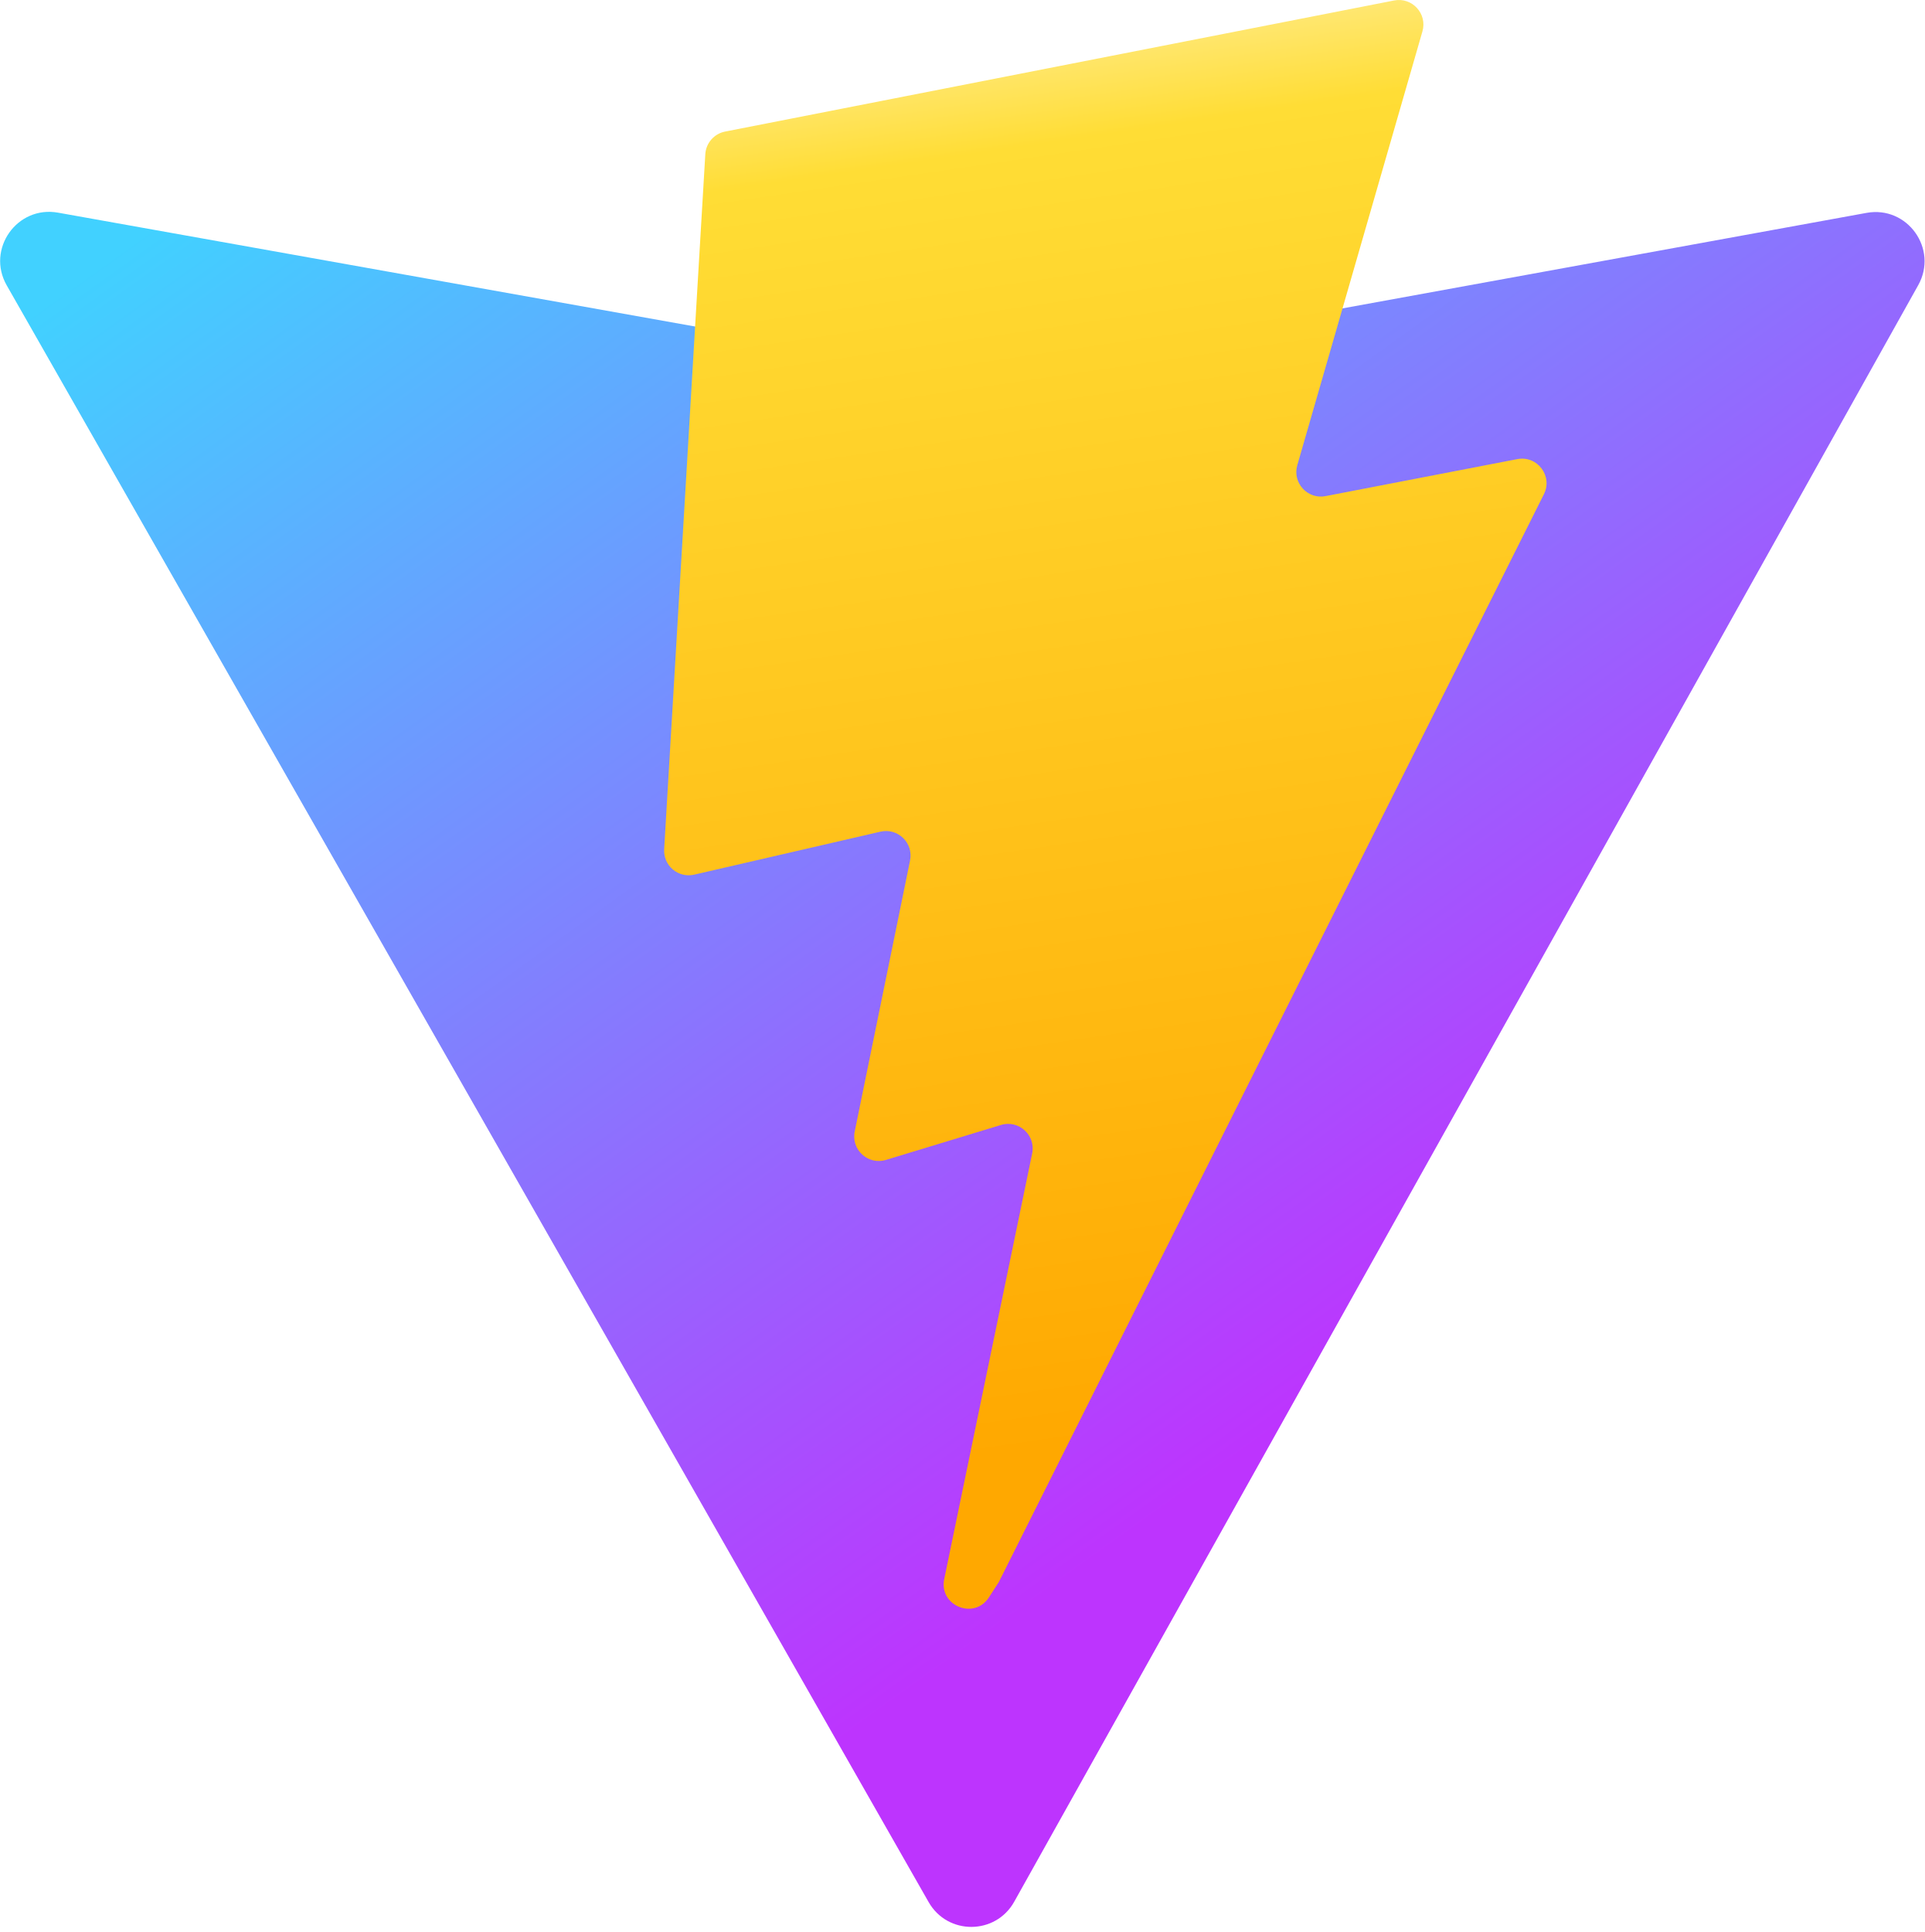
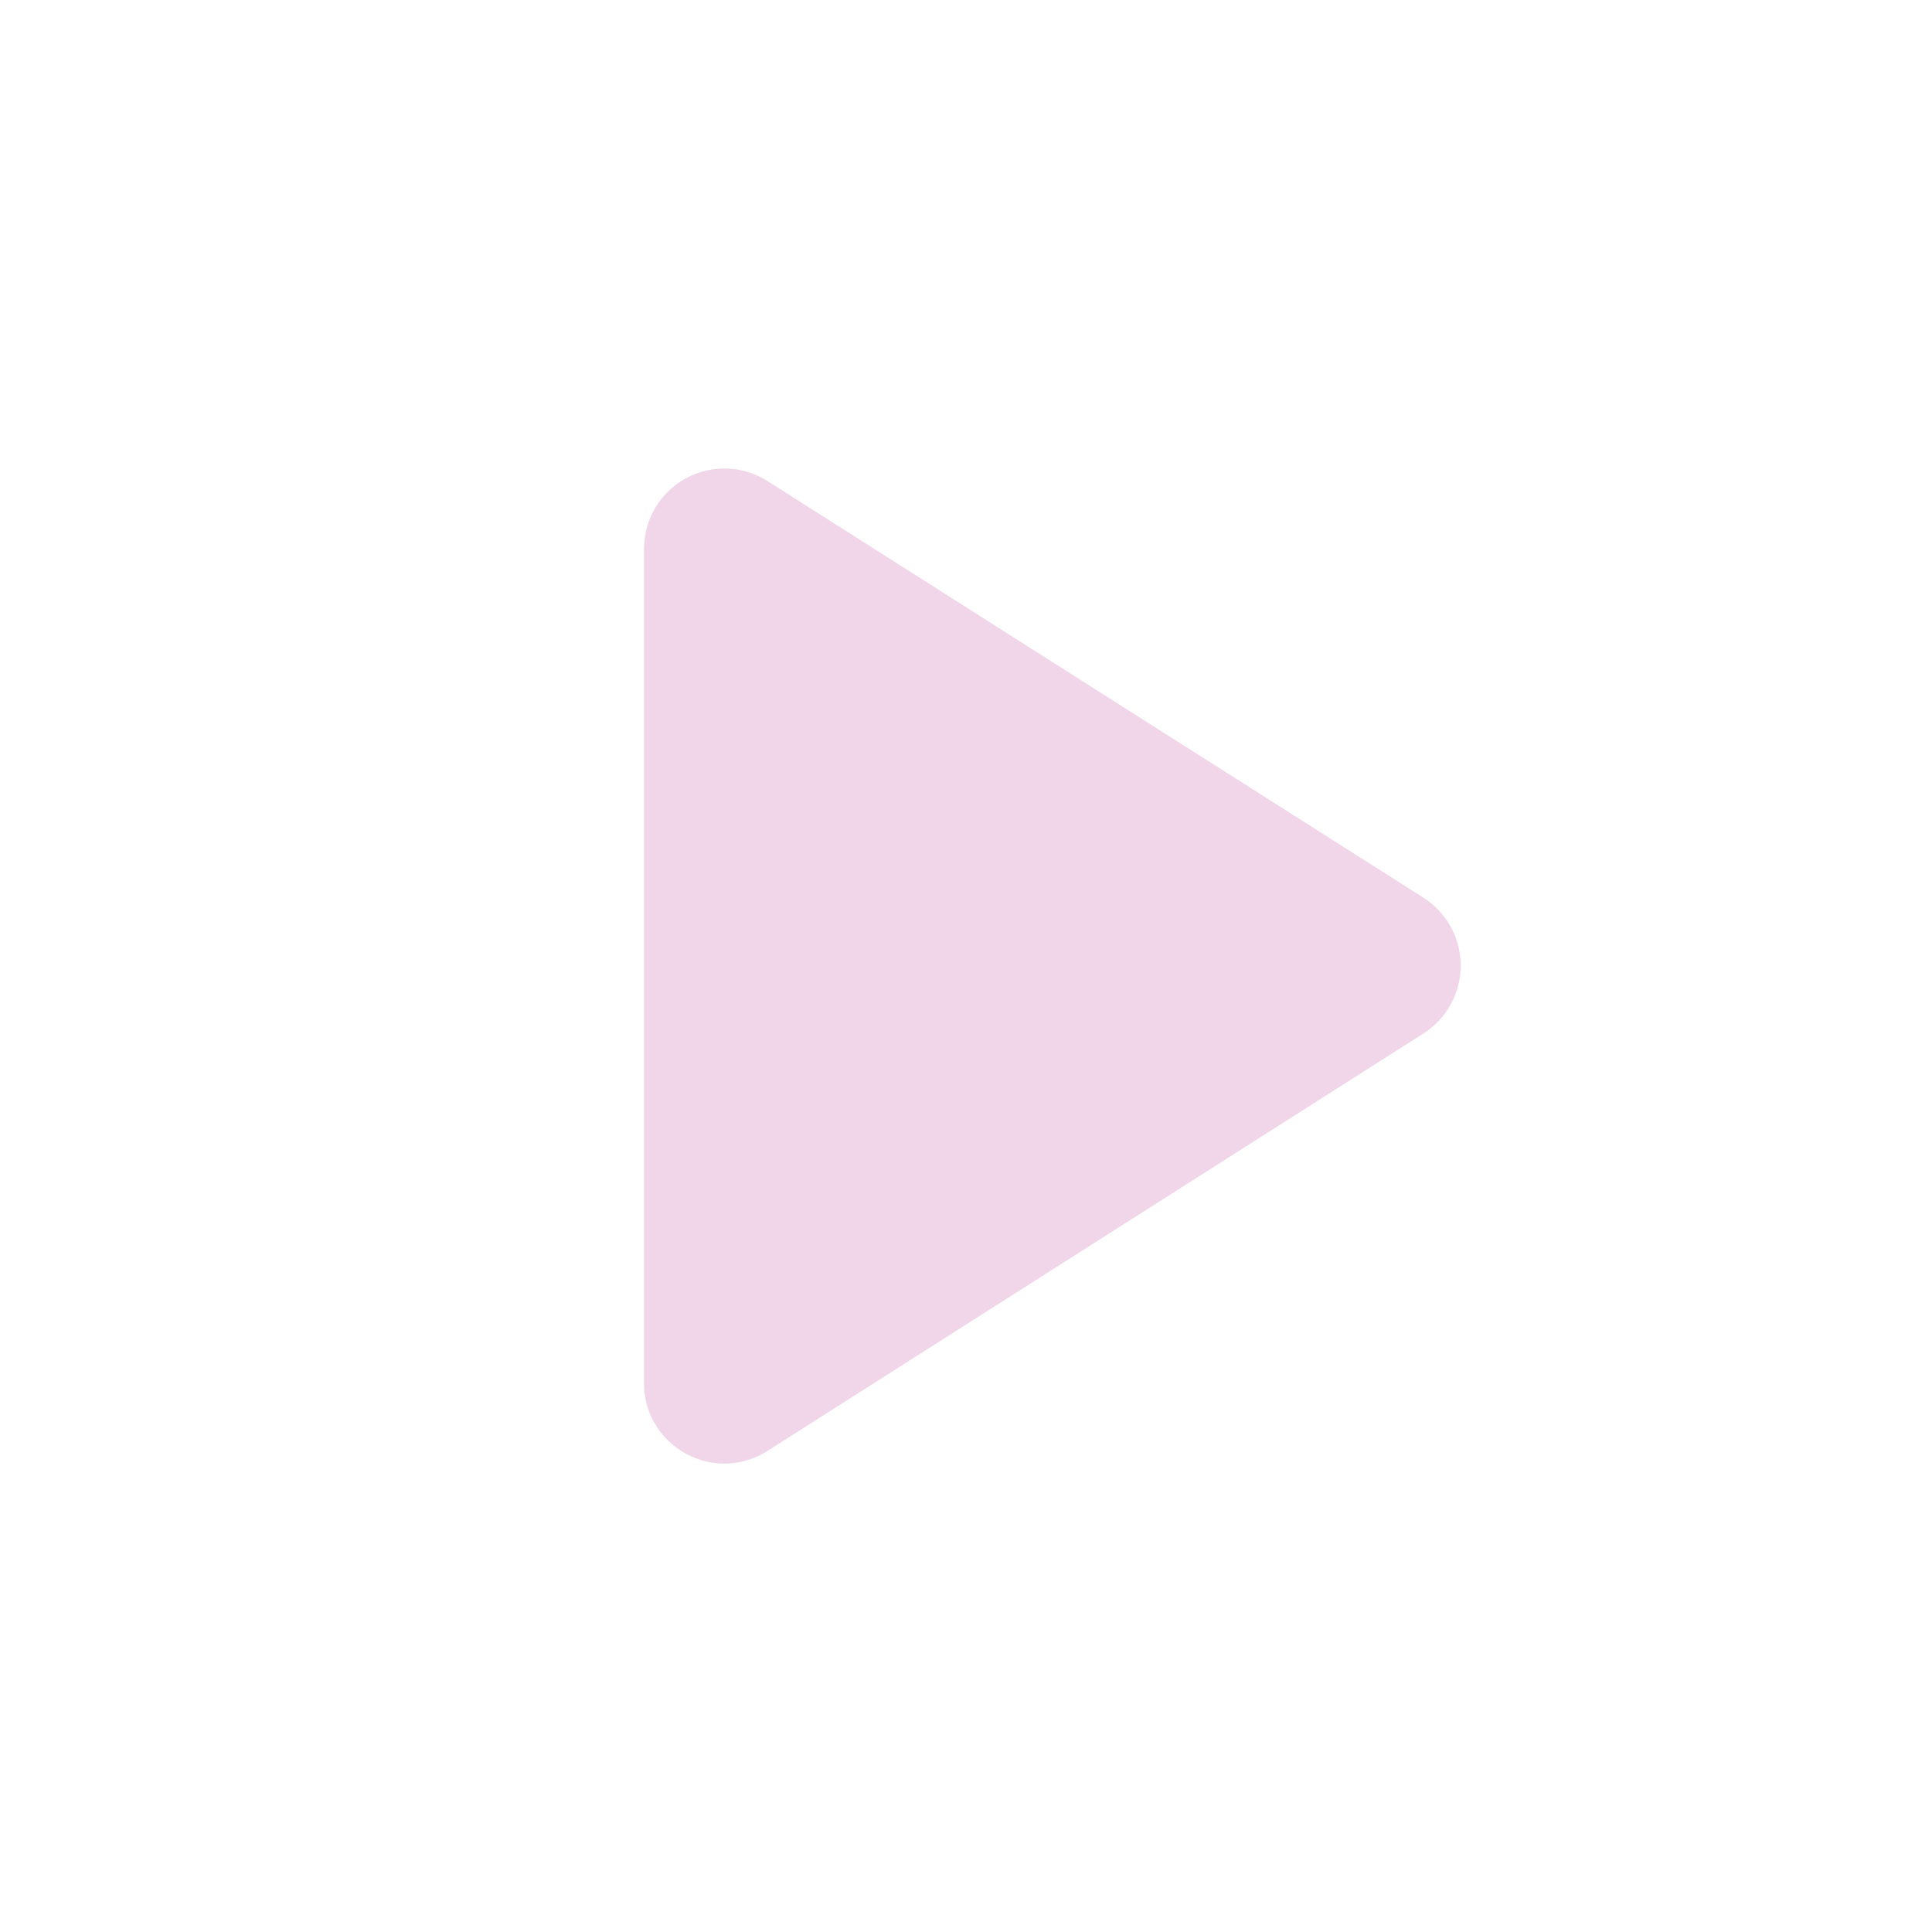
- <svg xmlns="http://www.w3.org/2000/svg" aria-hidden="true" role="img" class="iconify iconify--logos" width="31.88" height="32" preserveAspectRatio="xMidYMid meet" viewBox="0 0 256 257">
-   <defs>
-     <linearGradient id="IconifyId1813088fe1fbc01fb466" x1="-.828%" x2="57.636%" y1="7.652%" y2="78.411%">
-       <stop offset="0%" stop-color="#41D1FF" />
-       <stop offset="100%" stop-color="#BD34FE" />
-     </linearGradient>
-     <linearGradient id="IconifyId1813088fe1fbc01fb467" x1="43.376%" x2="50.316%" y1="2.242%" y2="89.03%">
-       <stop offset="0%" stop-color="#FFEA83" />
-       <stop offset="8.333%" stop-color="#FFDD35" />
-       <stop offset="100%" stop-color="#FFA800" />
-     </linearGradient>
-   </defs>
-   <path fill="url(#IconifyId1813088fe1fbc01fb466)" d="M255.153 37.938L134.897 252.976c-2.483 4.44-8.862 4.466-11.382.048L.875 37.958c-2.746-4.814 1.371-10.646 6.827-9.67l120.385 21.517a6.537 6.537 0 0 0 2.322-.004l117.867-21.483c5.438-.991 9.574 4.796 6.877 9.62Z" />
-   <path fill="url(#IconifyId1813088fe1fbc01fb467)" d="M185.432.063L96.44 17.501a3.268 3.268 0 0 0-2.634 3.014l-5.474 92.456a3.268 3.268 0 0 0 3.997 3.378l24.777-5.718c2.318-.535 4.413 1.507 3.936 3.838l-7.361 36.047c-.495 2.426 1.782 4.5 4.151 3.78l15.304-4.649c2.372-.72 4.652 1.36 4.15 3.788l-11.698 56.621c-.732 3.542 3.979 5.473 5.943 2.437l1.313-2.028l72.516-144.72c1.215-2.423-.88-5.186-3.54-4.672l-25.505 4.922c-2.396.462-4.435-1.77-3.759-4.114l16.646-57.705c.677-2.35-1.37-4.583-3.769-4.113Z" />
+ <svg xmlns="http://www.w3.org/2000/svg" width="32" height="32" viewBox="0 0 24 24">
+   <path fill="#f0d6e8" d="M8 6.82v10.36c0 .79.87 1.27 1.54.84l8.14-5.18a1 1 0 0 0 0-1.69L9.54 5.98A.998.998 0 0 0 8 6.82z" />
</svg>
